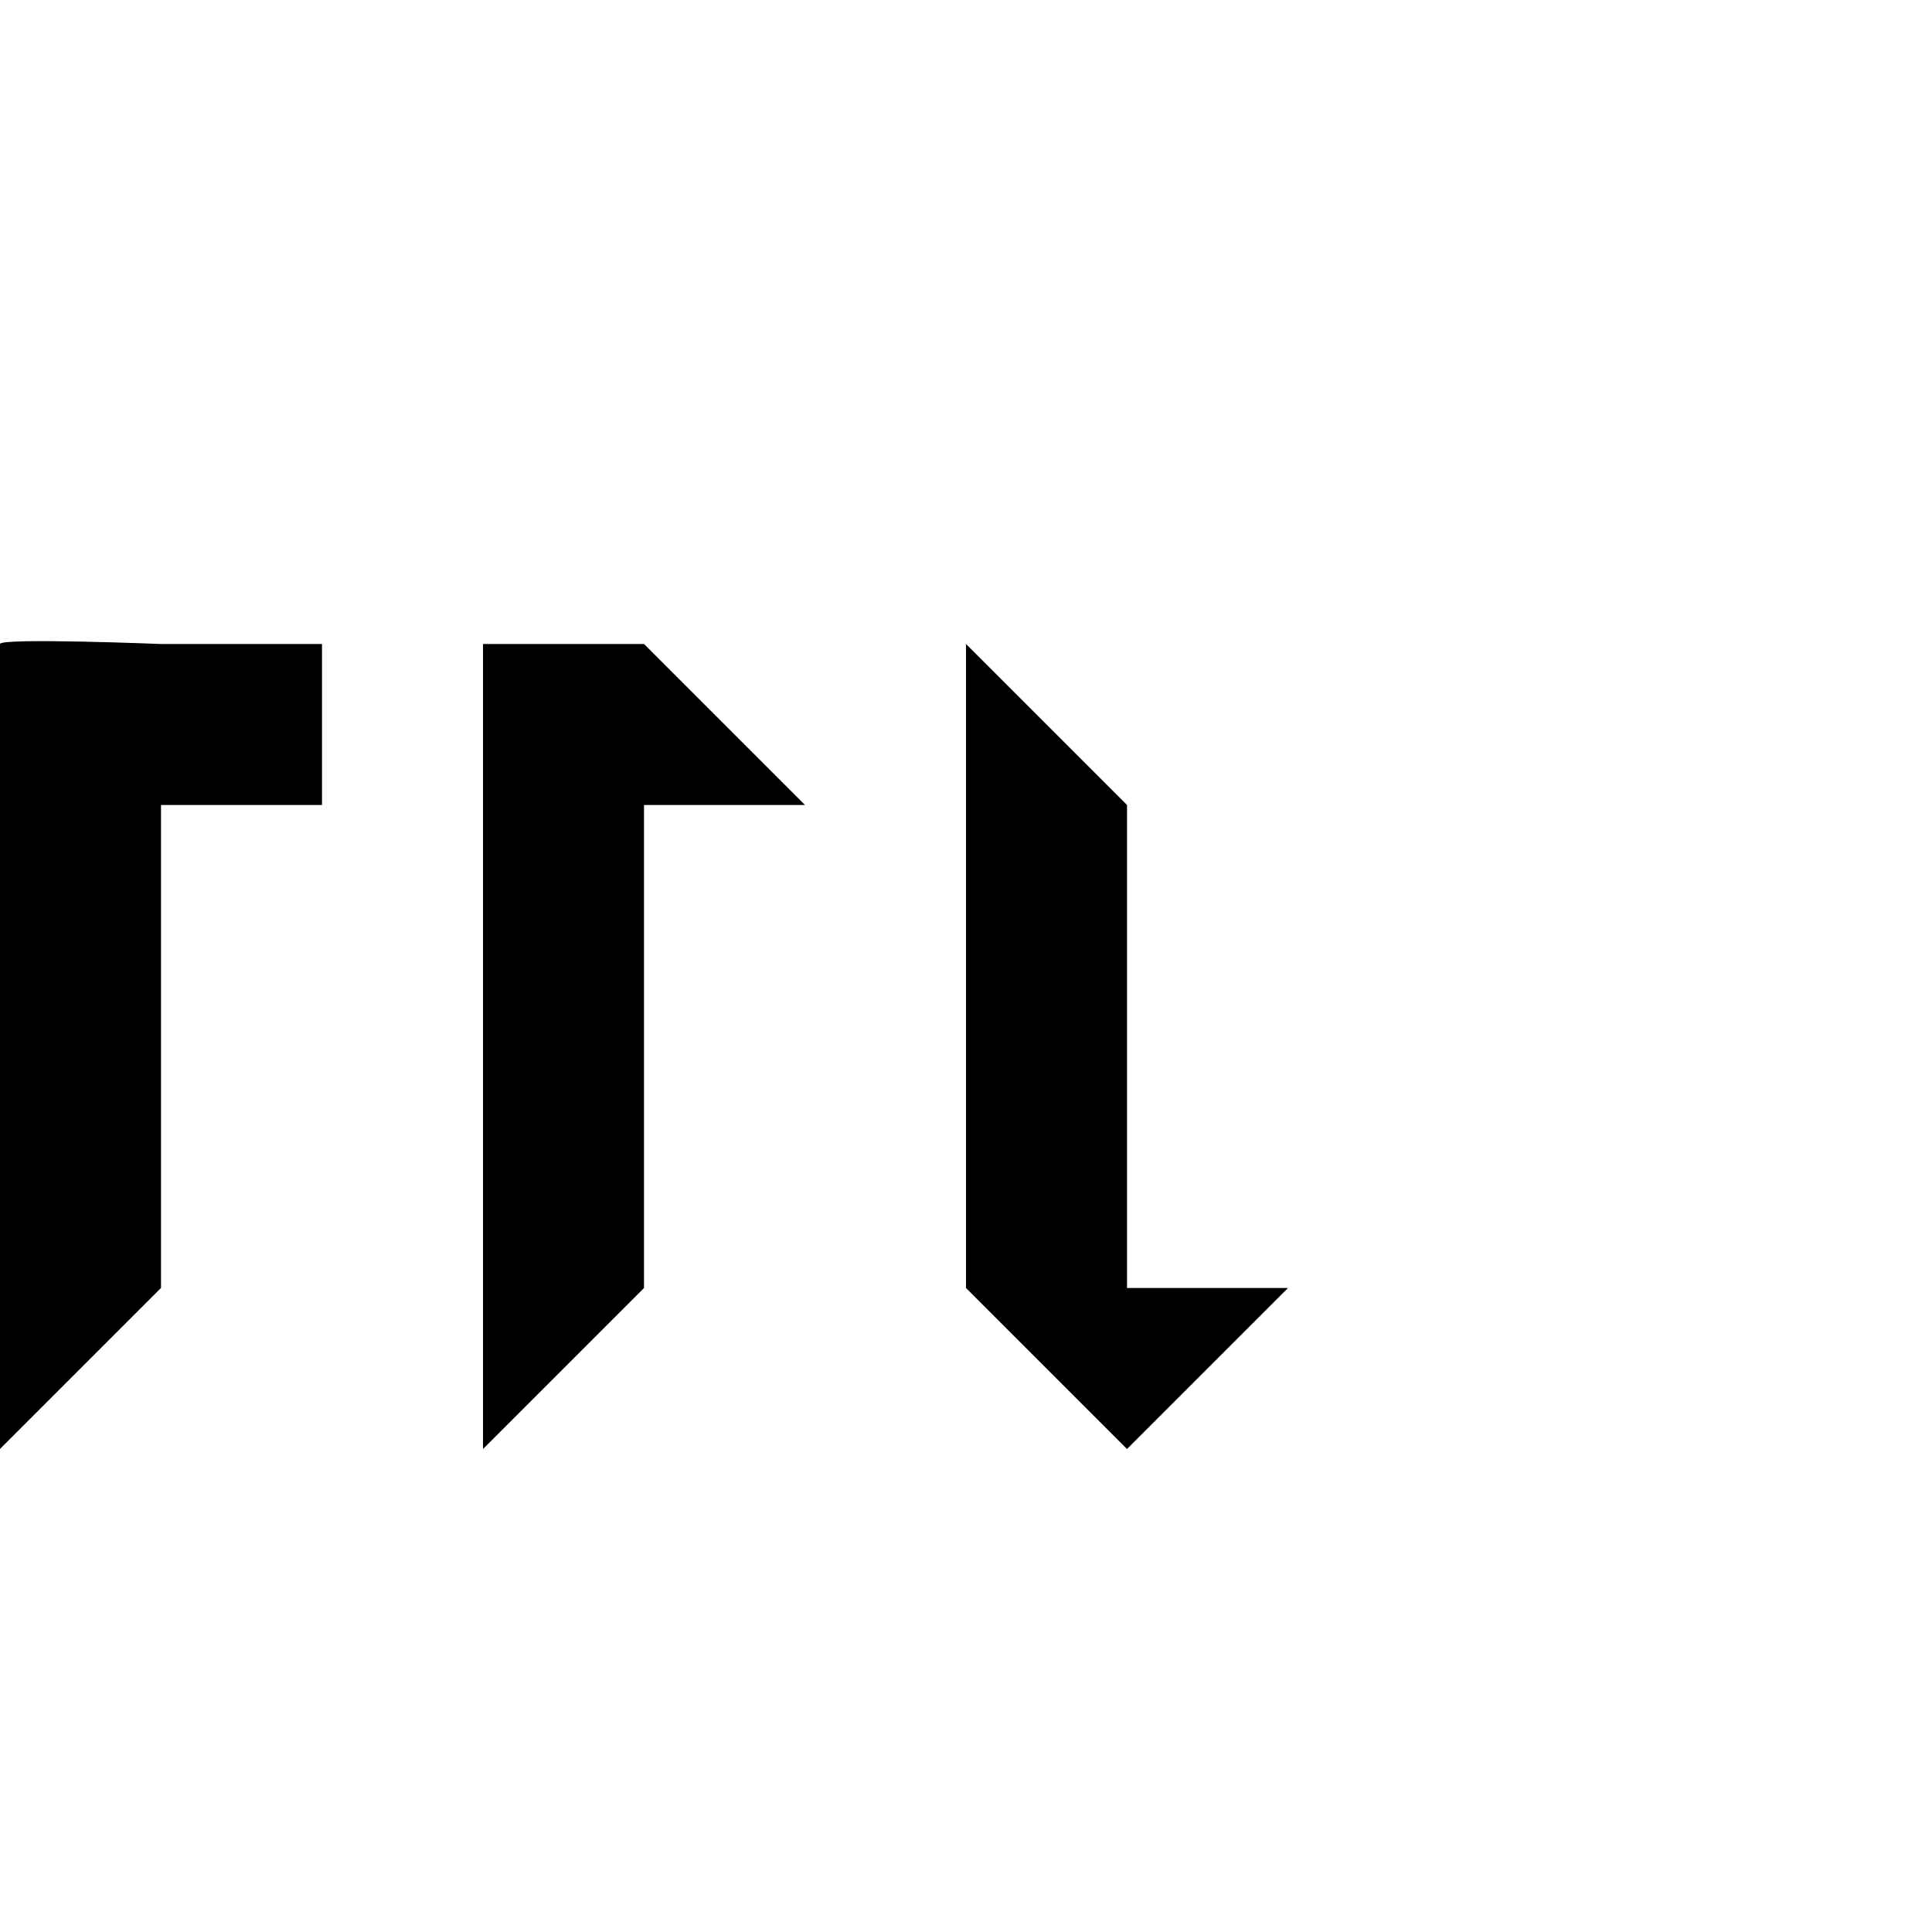
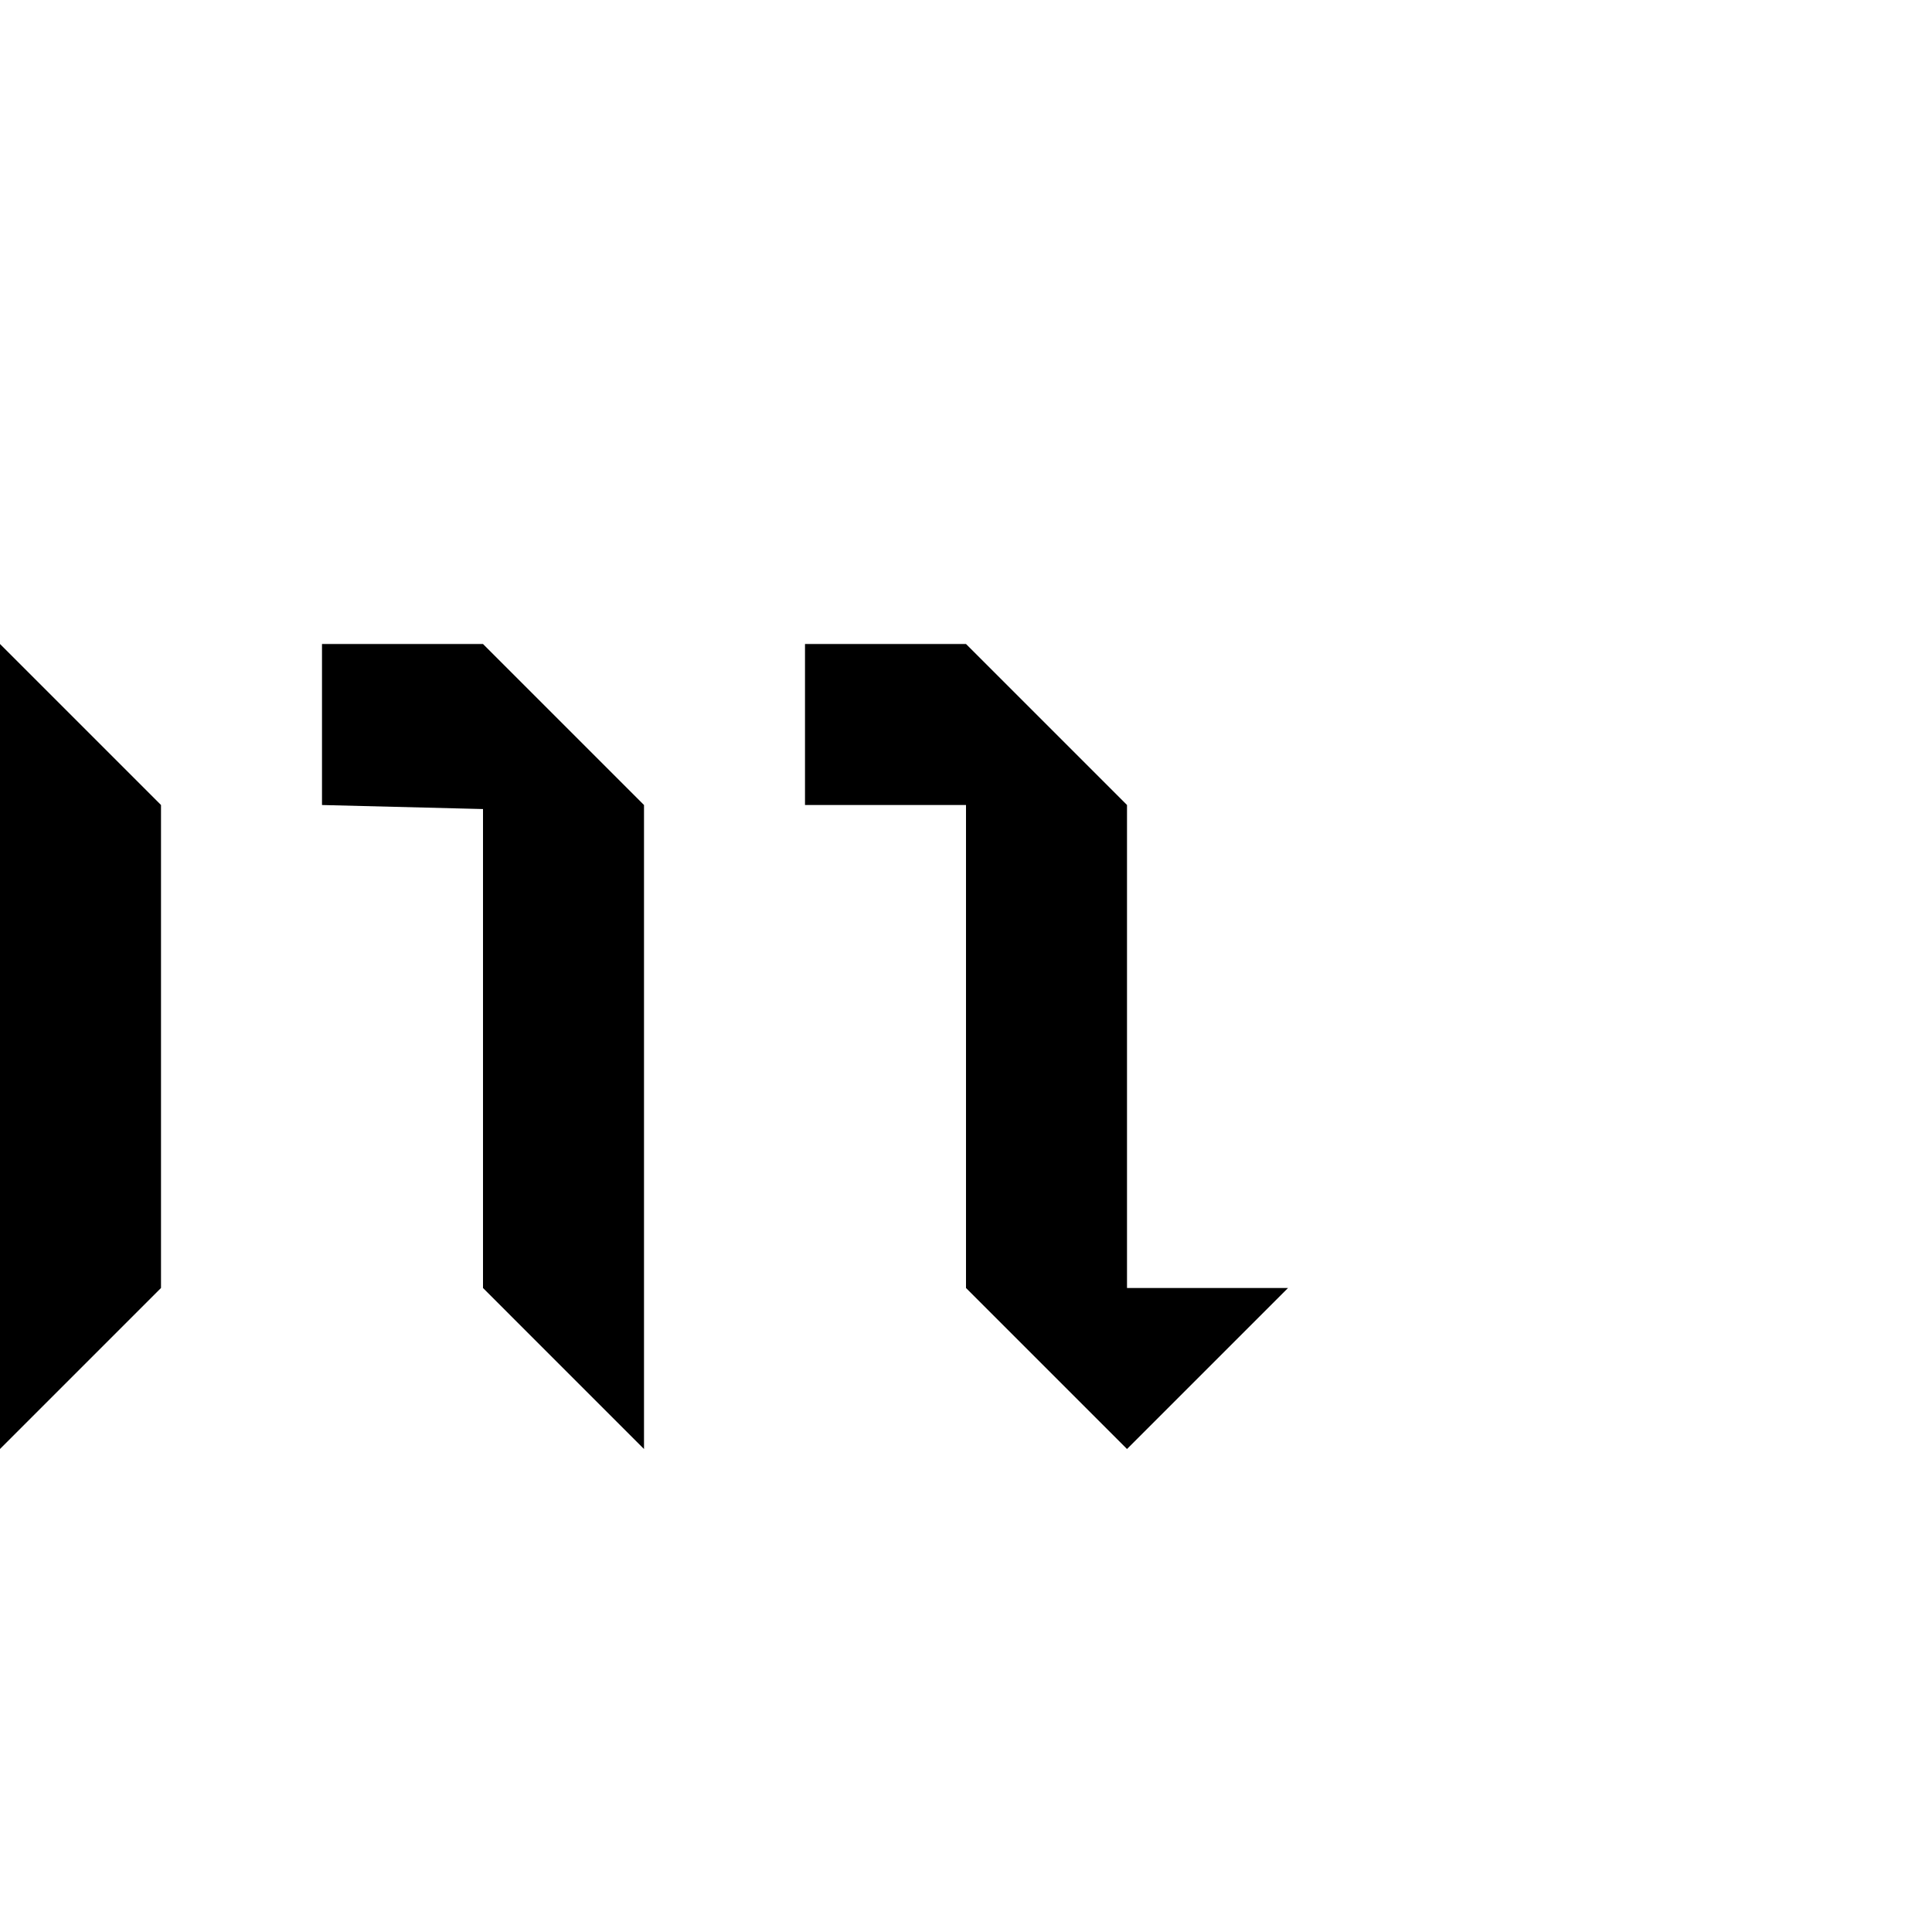
<svg xmlns="http://www.w3.org/2000/svg" width="1e3" height="1e3" version="1.1" viewBox="0 0 264.583 264.583" id="svg864">
  <defs id="defs866" />
  <g transform="translate(0,-32.41665)" id="g862">
-     <path style="fill:#000000;fill-opacity:1;stroke:none;stroke-width:0.265px;stroke-linecap:butt;stroke-linejoin:miter;stroke-opacity:1" d="m 0,230.854 22.049,-22.049 0,-66.146 H 44.097 V 120.611 H 22.049 c 0,0 -22.049,-0.882 -22.049,0 z" id="path1130" />
-     <path style="fill:#000000;fill-opacity:1;stroke:none;stroke-width:0.237px;stroke-linecap:butt;stroke-linejoin:miter;stroke-opacity:1" d="m 66.146,230.854 v -87.641 -22.602 l 22.049,0 22.049,22.049 H 88.194 l 0,66.146 z" id="path1132" />
-     <path style="fill:#000000;fill-opacity:1;stroke:none;stroke-width:0.265px;stroke-linecap:butt;stroke-linejoin:miter;stroke-opacity:1" d="m 132.292,120.611 v 0 l 0,22.049 0,0 v 66.146 l 22.049,22.049 22.049,-22.049 h -22.049 v -66.146 z" id="path1134" />
+     <path style="fill:#000000;fill-opacity:1;stroke:none;stroke-width:0.265px;stroke-linecap:butt;stroke-linejoin:miter;stroke-opacity:1" d="m 0,230.854 22.049,-22.049 0,-66.146 L 0,120.611 Z" id="path1130" />
+     <path style="fill:#000000;fill-opacity:1;stroke:none;stroke-width:0.237px;stroke-linecap:butt;stroke-linejoin:miter;stroke-opacity:1" d="m 66.146,208.806 0,-65.592 -22.049,-0.553 0,-22.049 h 22.049 l 22.049,22.049 0,88.194 z" id="path1132" />
+     <path style="fill:#000000;fill-opacity:1;stroke:none;stroke-width:0.265px;stroke-linecap:butt;stroke-linejoin:miter;stroke-opacity:1" d="m 132.292,120.611 -22.049,0 v 22.049 h 22.049 l 0,66.146 22.049,22.049 22.049,-22.049 h -22.049 v -66.146 z" id="path1134" />
  </g>
</svg>
